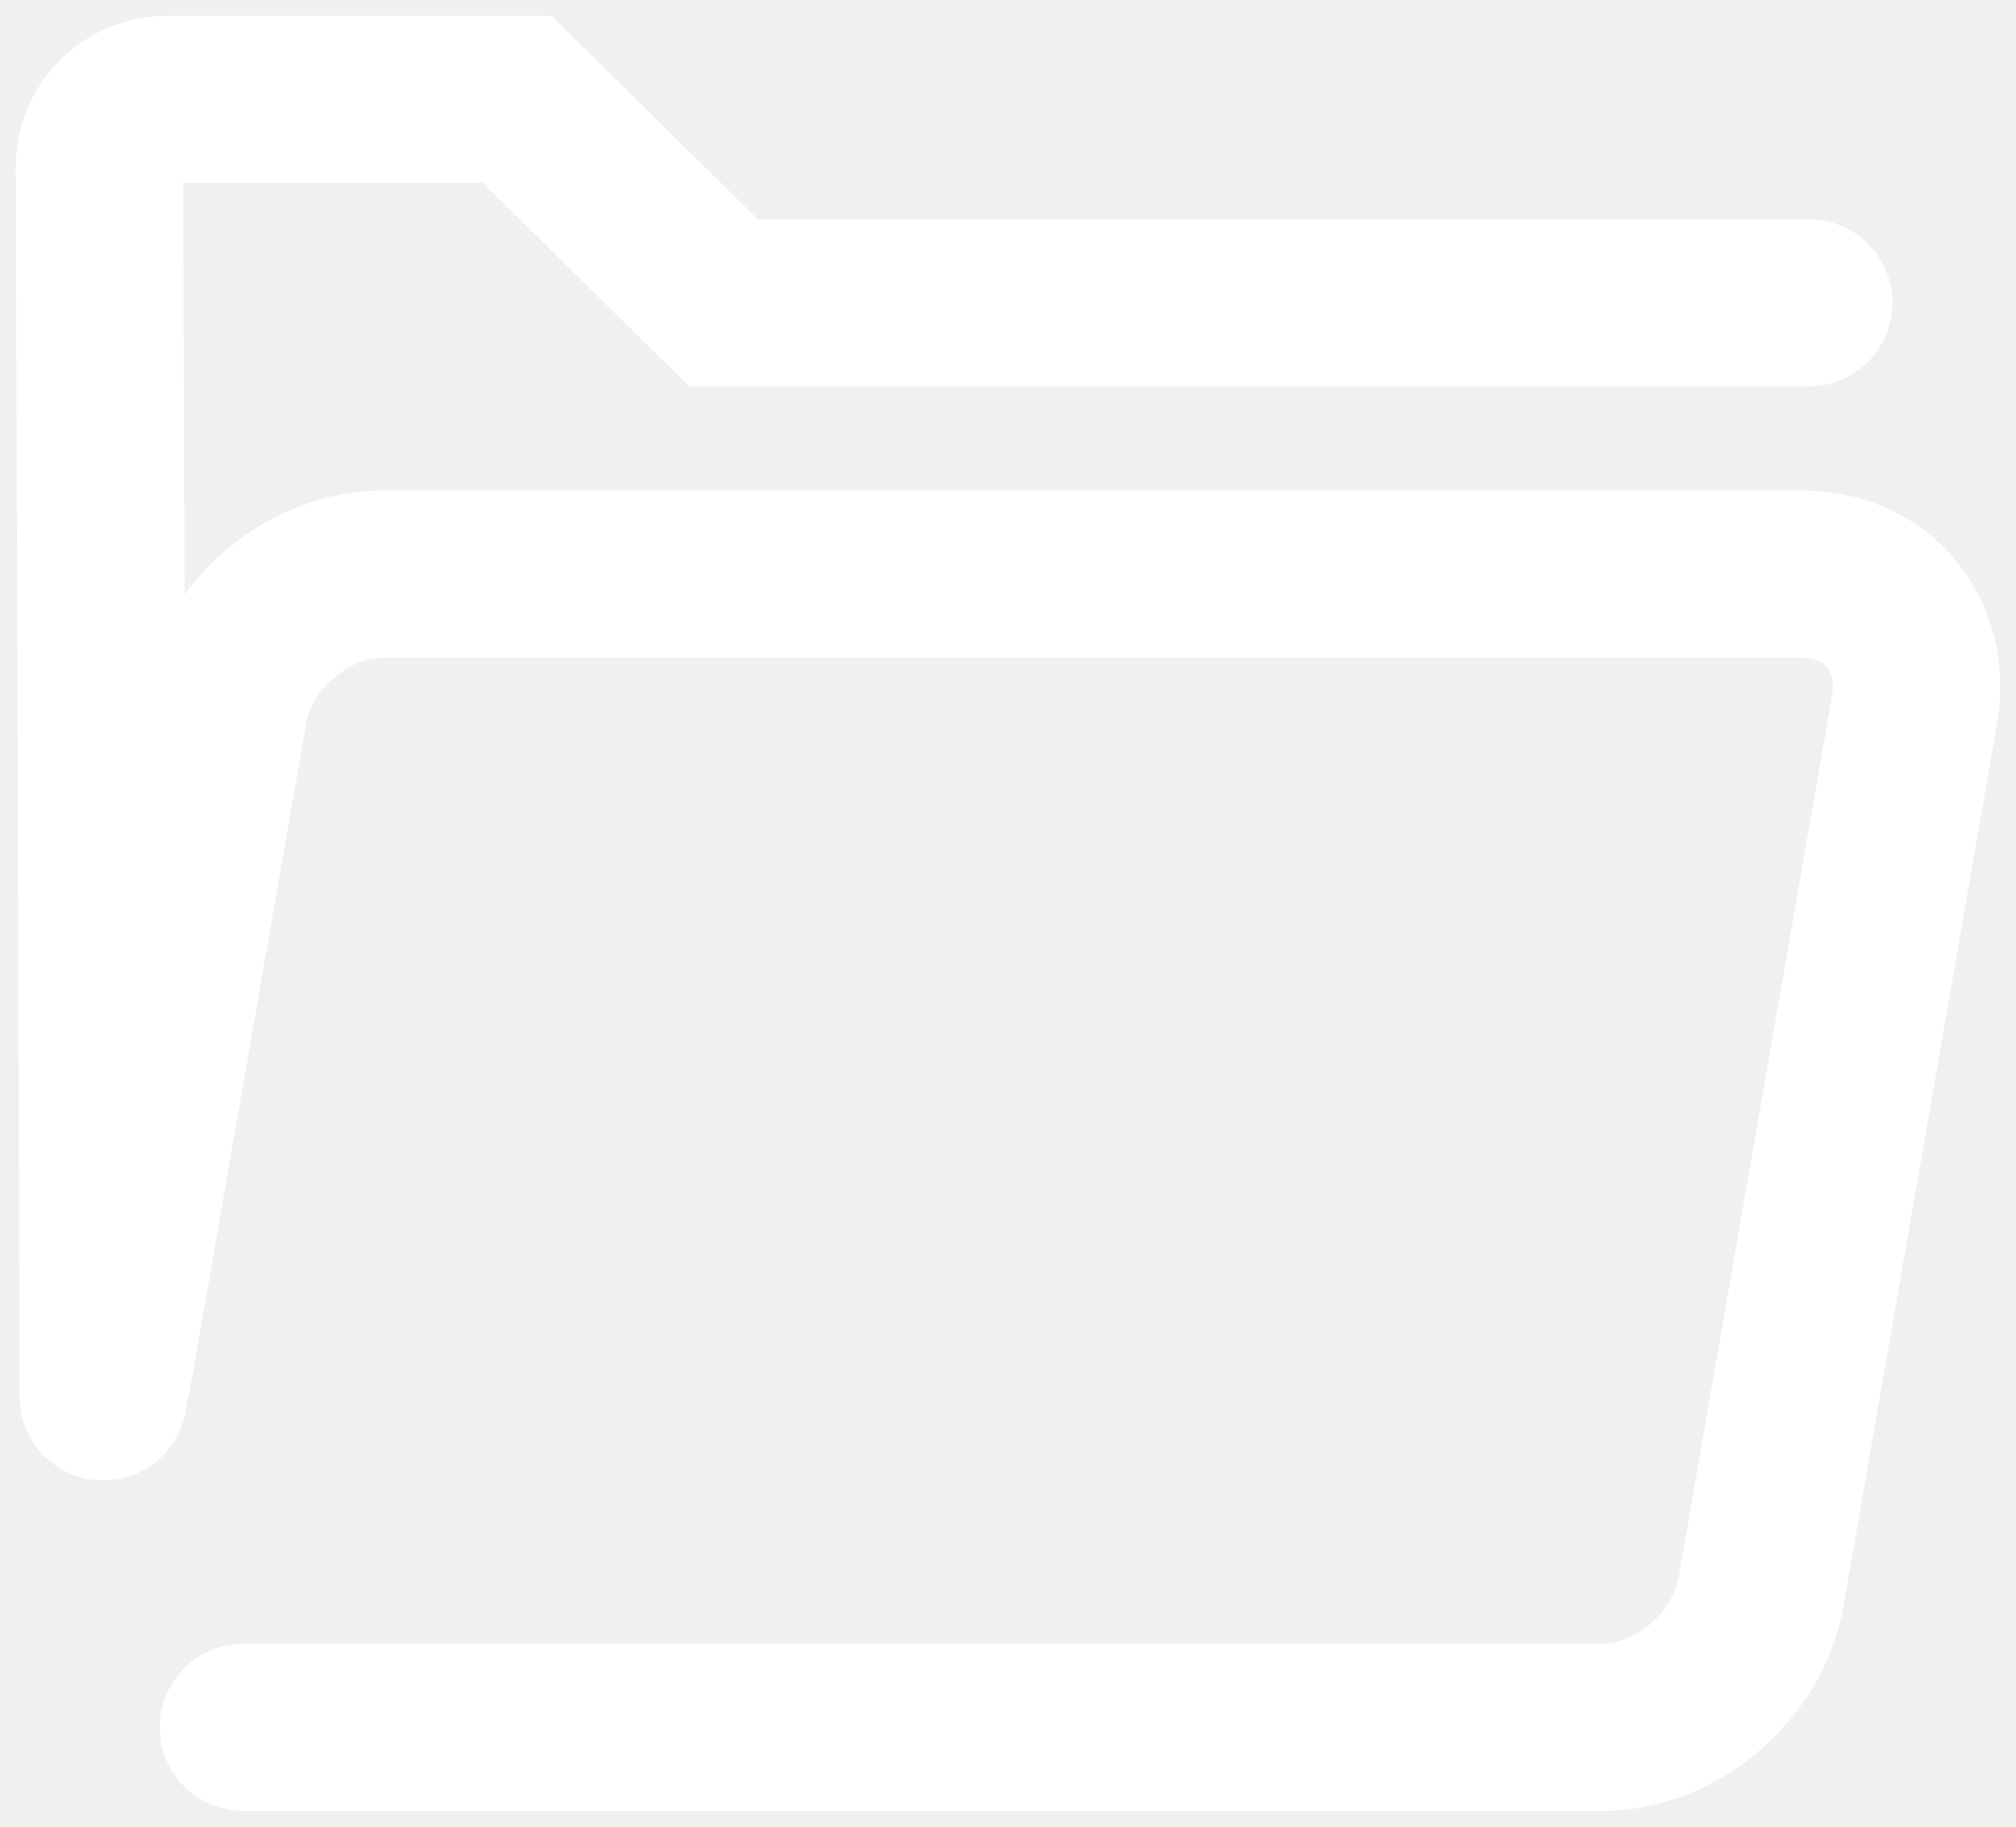
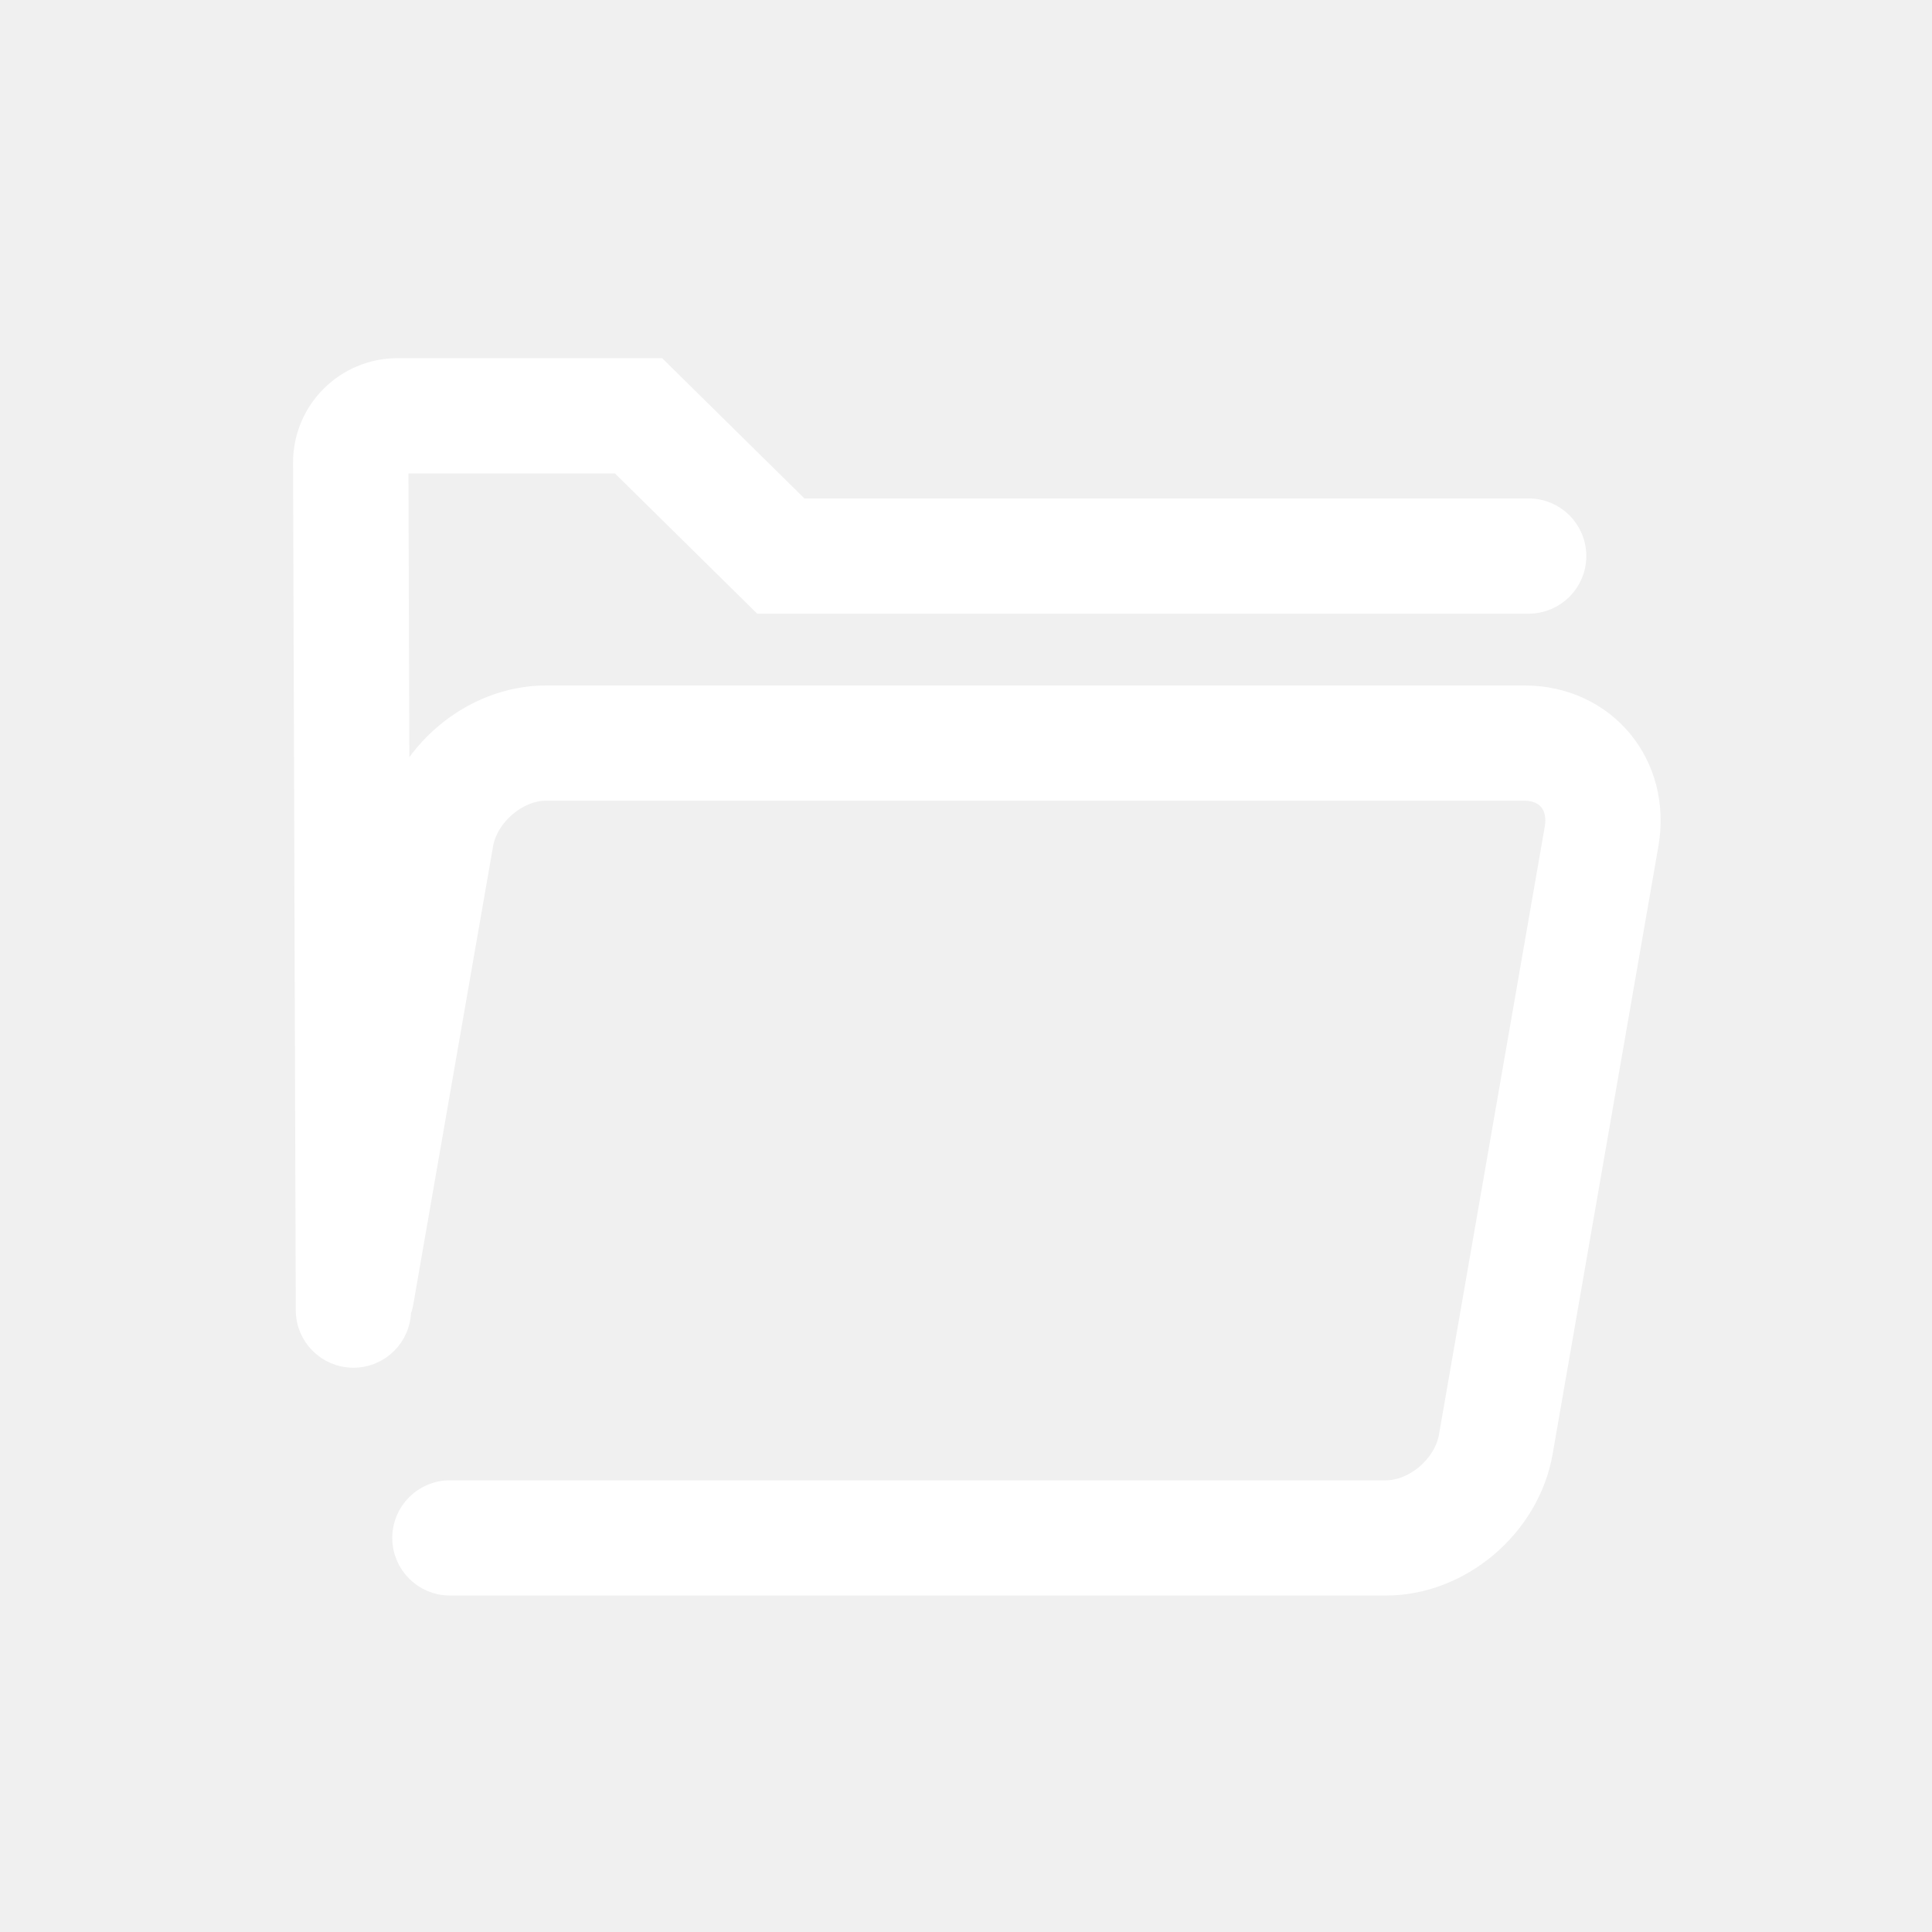
- <svg xmlns="http://www.w3.org/2000/svg" width="64px" height="58px" viewBox="0 0 64 58" version="1.1">
-   <g id="Page-1" stroke="none" stroke-width="1" fill="none" fill-rule="evenodd">
-     <g id="File" transform="translate(-12, -15)" fill-rule="nonzero">
-       <rect id="矩形" x="0" y="0" width="88" height="88" />
-       <path d="M27.53,20.308 L17.314,20.308 L17.437,59.353 C17.437,60.542 16.471,61.506 15.281,61.506 C14.09,61.506 13.125,60.542 13.125,59.353 L13,20.308 C13,17.929 14.93,16 17.312,16 L29.298,16 L35.852,22.462 L69.42,22.462 C70.611,22.462 71.576,23.426 71.576,24.615 C71.576,25.805 70.611,26.769 69.42,26.769 L34.086,26.769 L27.532,20.308 L27.53,20.308 Z M17.538,59.051 C17.311,60.199 16.208,60.956 15.054,60.756 C13.9,60.556 13.117,59.472 13.291,58.314 L16.971,37.17 C17.564,33.765 20.722,31.077 24.156,31.077 L69.217,31.077 C72.947,31.077 75.545,34.222 74.902,37.907 L70.03,65.907 C69.433,69.312 66.277,72 62.843,72 L19.726,72 C18.536,72 17.57,71.036 17.57,69.846 C17.57,68.657 18.536,67.692 19.726,67.692 L62.843,67.692 C64.171,67.692 65.544,66.523 65.781,65.17 L70.653,37.17 C70.841,36.1 70.25,35.385 69.217,35.385 L24.156,35.385 C22.831,35.385 21.455,36.554 21.22,37.907 L17.538,59.051 Z" id="形状" stroke="#FFFFFF" fill="#FFFFFF" />
+ <svg xmlns="http://www.w3.org/2000/svg" width="89px" height="89px" viewBox="0 0 89 89" version="1.1">
+   <g id="File" stroke="none" stroke-width="1" fill="none" fill-rule="evenodd">
+     <g id="dakai" transform="translate(14, 17)" fill="#FFFFFF" fill-rule="nonzero" stroke="#FFFFFF">
+       <path d="M14.53,4.308 L4.314,4.308 L4.437,43.353 C4.437,44.542 3.471,45.506 2.281,45.506 C1.09,45.506 0.125,44.542 0.125,43.353 L0,4.308 C-4.78688914e-16,1.929 1.93,0 4.312,0 L16.298,0 L22.852,6.462 L56.42,6.462 C57.611,6.462 58.576,7.426 58.576,8.615 C58.576,9.805 57.611,10.769 56.42,10.769 L21.086,10.769 L14.532,4.308 L14.53,4.308 Z M4.538,43.051 C4.311,44.199 3.208,44.956 2.054,44.756 C0.9,44.556 0.117,43.472 0.291,42.314 L3.971,21.17 C4.564,17.765 7.722,15.077 11.156,15.077 L56.217,15.077 C59.947,15.077 62.545,18.222 61.902,21.907 L57.03,49.907 C56.433,53.312 53.277,56 49.843,56 L6.726,56 C5.536,56 4.57,55.036 4.57,53.846 C4.57,52.657 5.536,51.692 6.726,51.692 L49.843,51.692 C51.171,51.692 52.544,50.523 52.781,49.17 L57.653,21.17 C57.841,20.1 57.25,19.385 56.217,19.385 L11.156,19.385 C9.831,19.385 8.455,20.554 8.22,21.907 L4.538,43.051 Z" id="形状" />
    </g>
  </g>
</svg>
